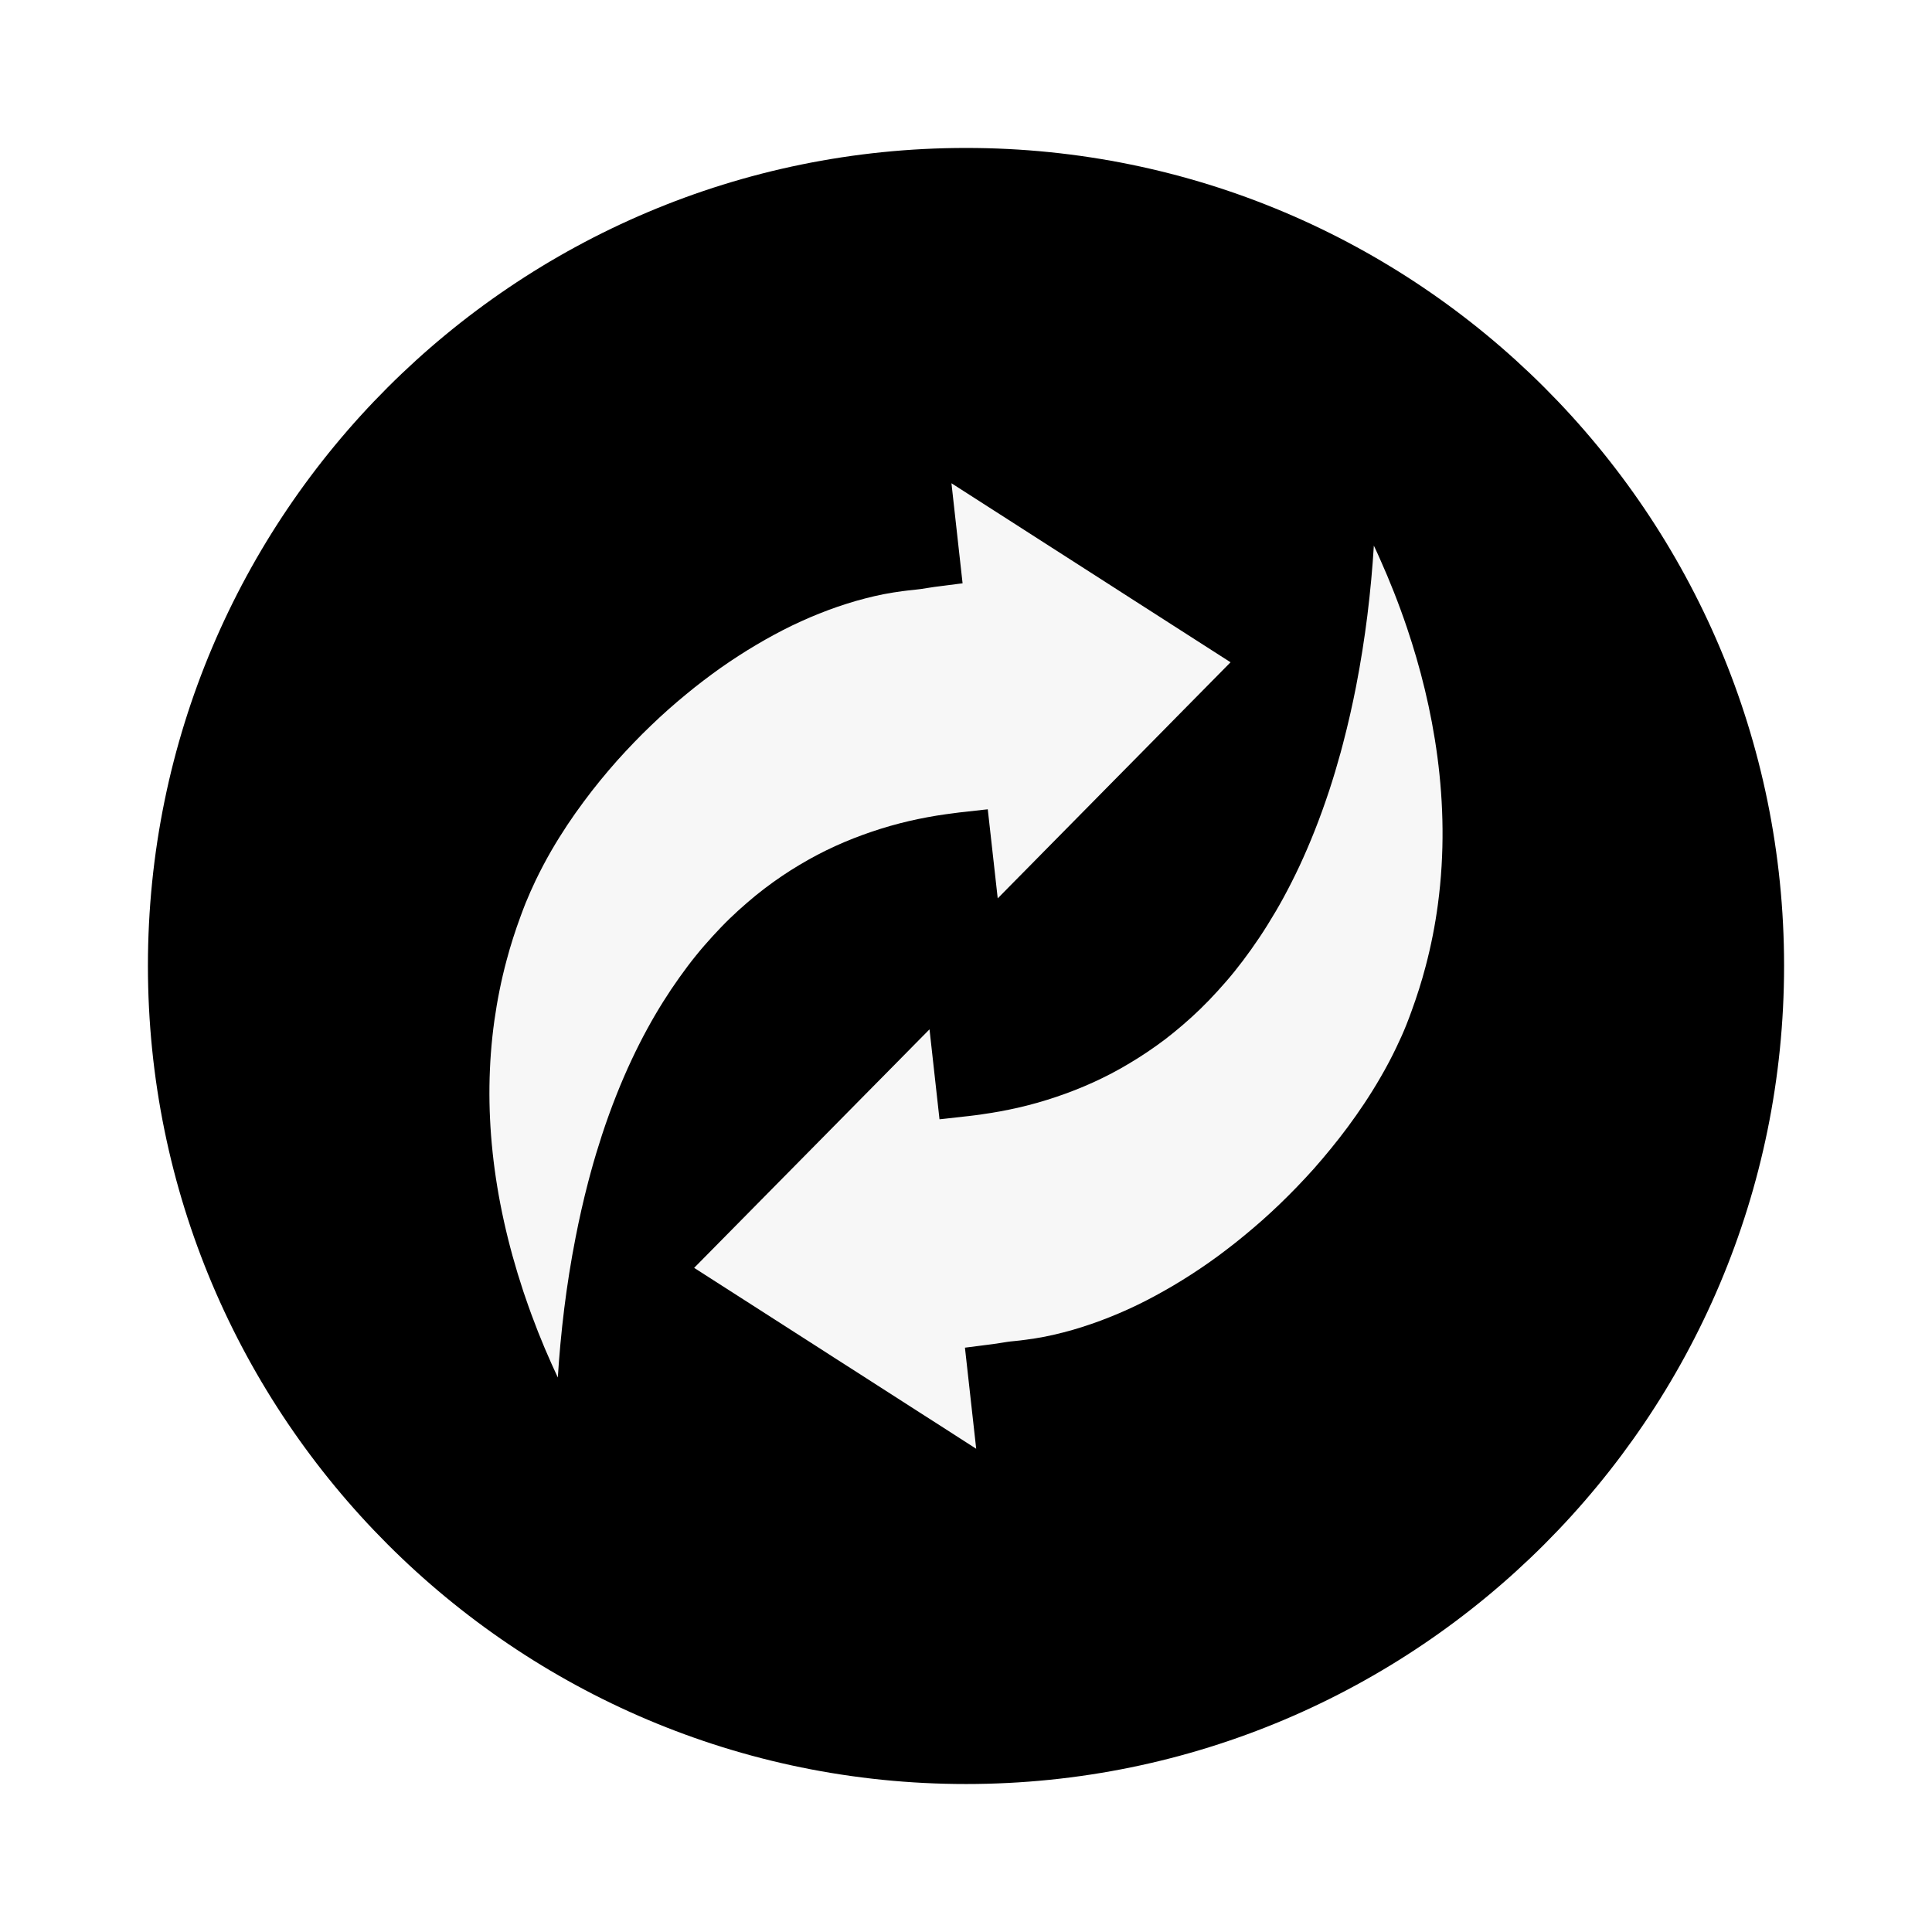
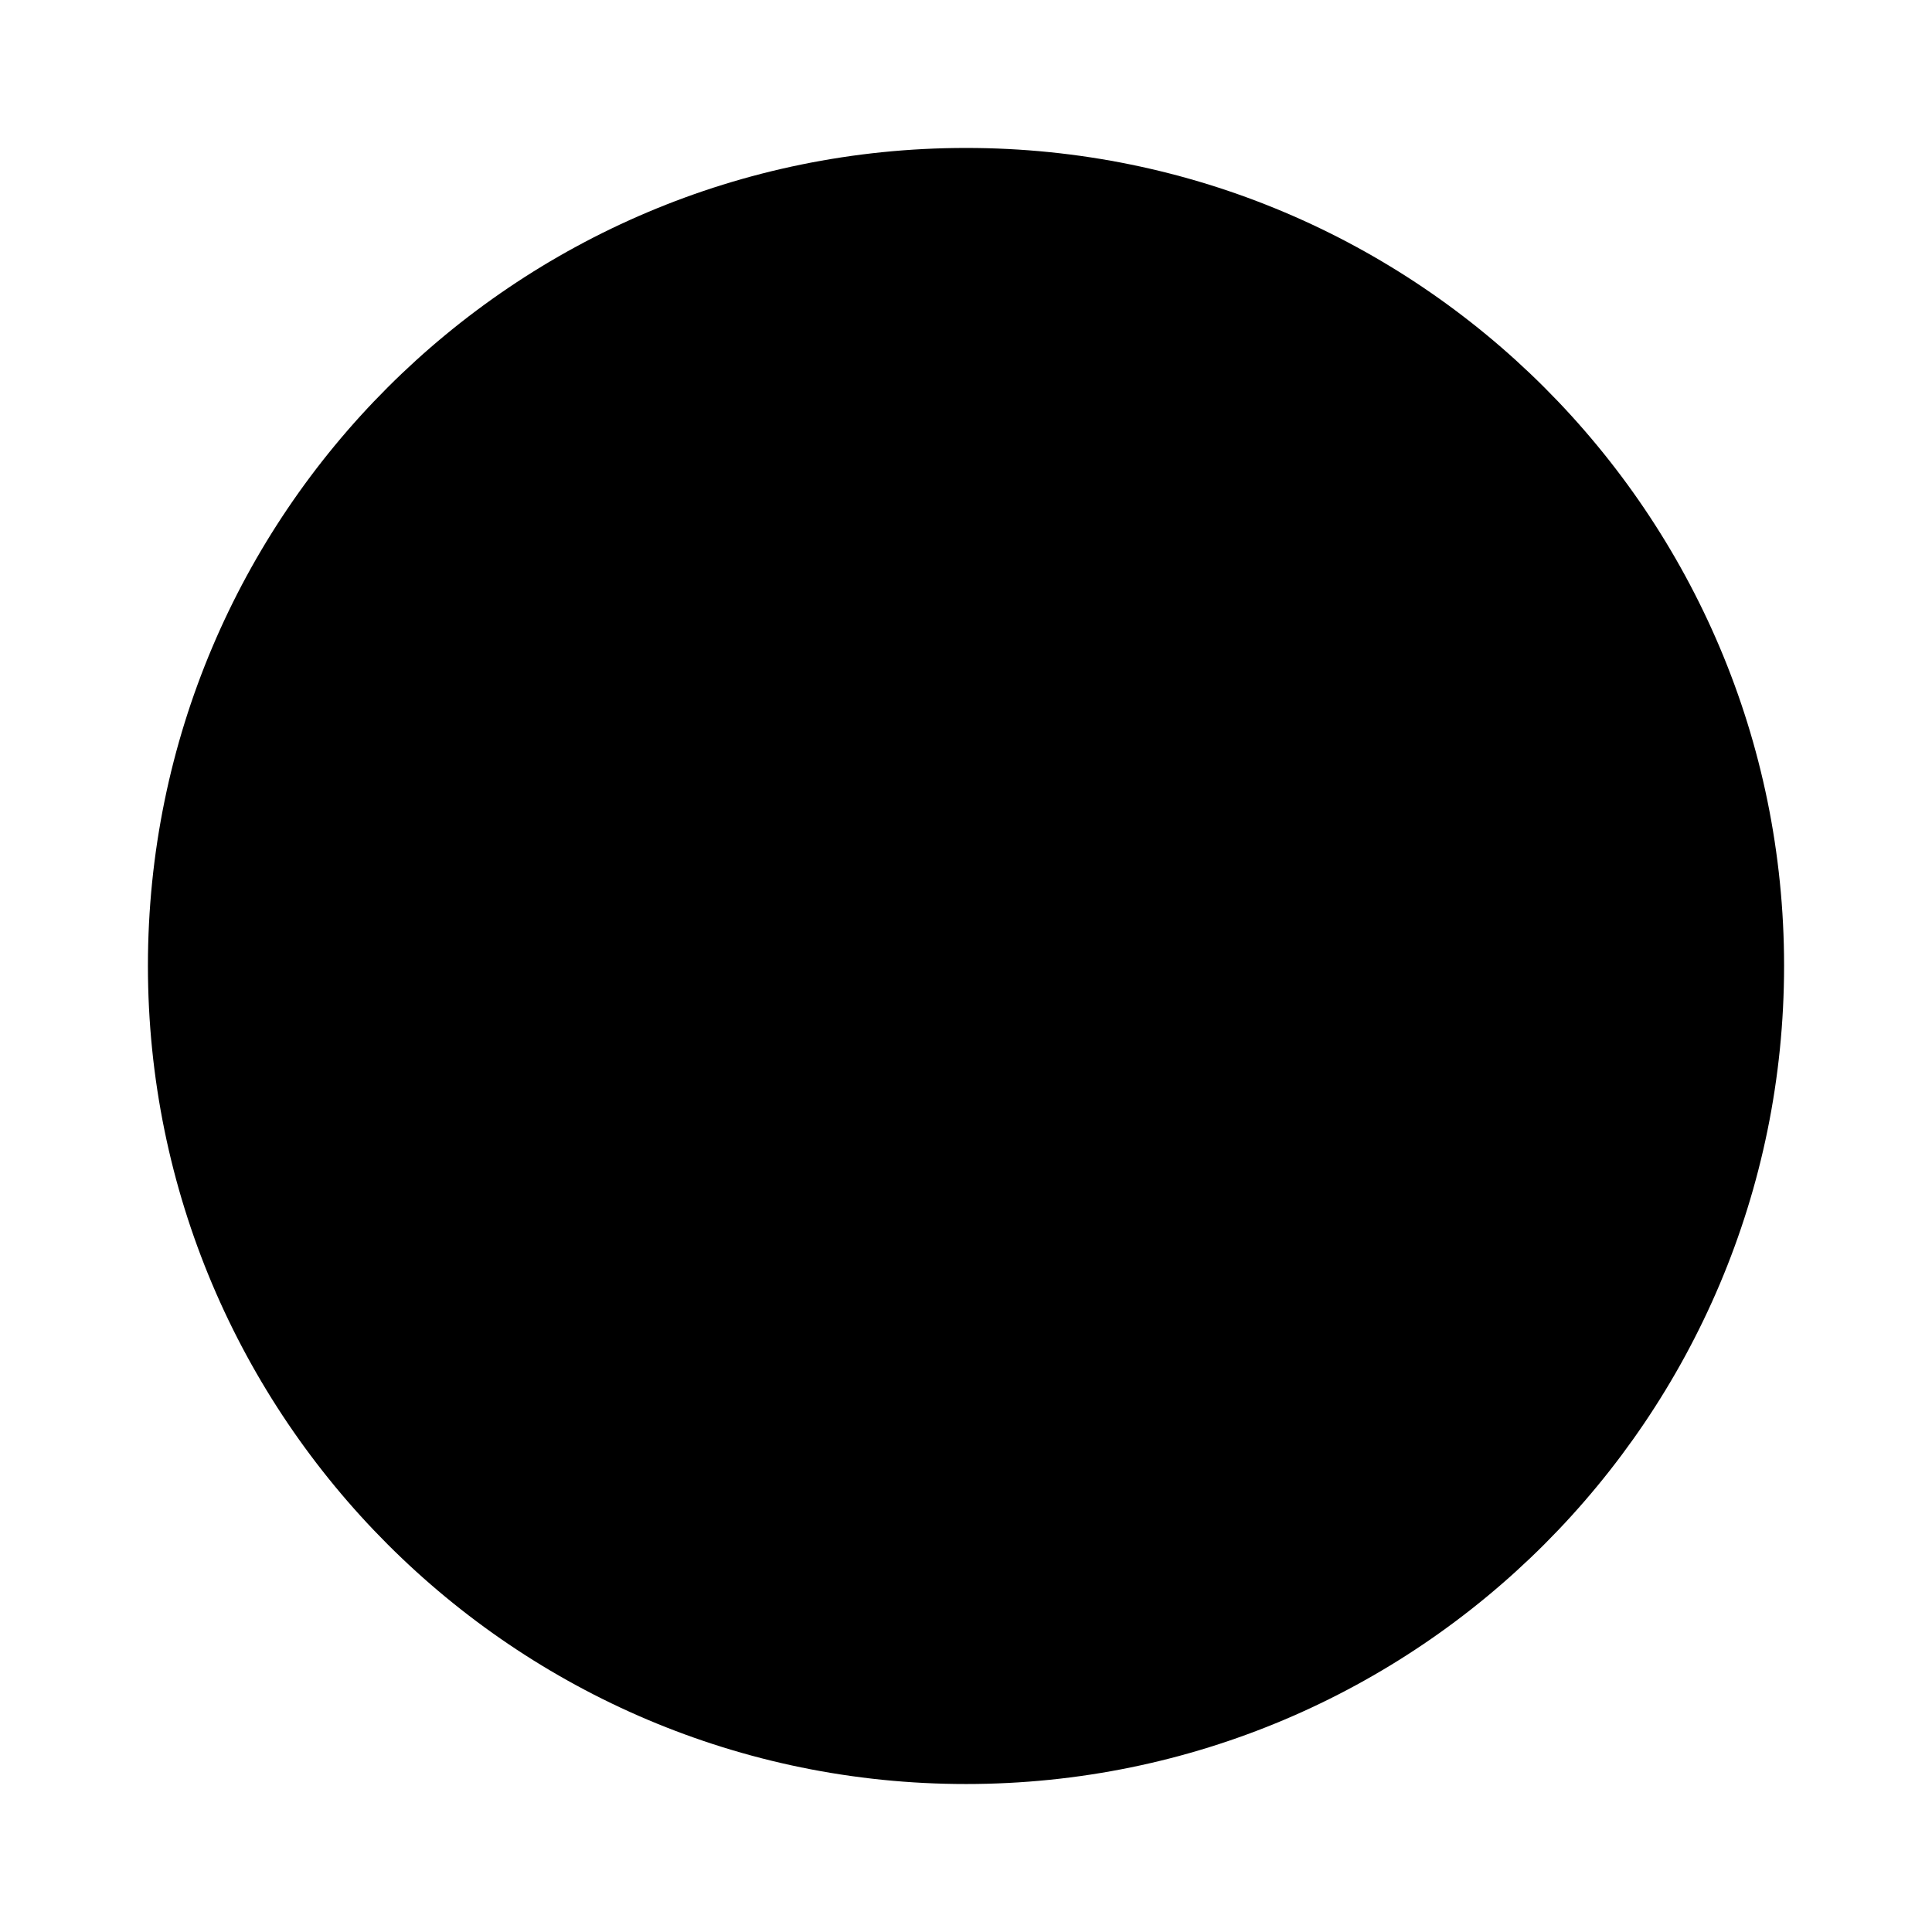
<svg xmlns="http://www.w3.org/2000/svg" version="1.1" id="Calque_1" viewBox="0 0 64 64" xml:space="preserve">
  <g>
    <g>
      <radialGradient id="fondBordure" cx="297.5" cy="-357" r="27.099" gradientTransform="matrix(1 0 0 -1 -265.5 -325)" gradientUnits="userSpaceOnUse">
        <stop offset="0.60" style="stop-color:##spriteCouleurBlack##" />
        <stop offset="0.85" style="stop-color:##spriteCouleur2Fonce##" />
        <stop offset="0.92" style="stop-color:##spriteCouleur2##" />
        <stop offset="0.98" style="stop-color:##spriteCouleur2Moyen##" />
      </radialGradient>
      <path fill="url(#fondBordure)" d="M59.1,31.992c0,14.96-12.137,27.106-27.098,27.106C17.035,59.101,4.9,46.952,4.9,31.992    S17.035,4.901,32.002,4.901C46.963,4.901,59.1,17.032,59.1,31.992z" />
      <g>
        <radialGradient id="fondBackground" cx="56.246" cy="-343.799" r="41.134" gradientTransform="matrix(1 0 0 -1 -19.7197 -325)" gradientUnits="userSpaceOnUse">
          <stop offset="0.489" style="stop-color:##spriteCouleur1Clair##" />
          <stop offset="0.641" style="stop-color:##spriteCouleur1##" />
          <stop offset="0.76" style="stop-color:##spriteCouleur1Moyen##" />
          <stop offset="0.844" style="stop-color:##spriteCouleur1##" />
          <stop offset="0.895" style="stop-color:##spriteCouleur1Clair##" />
        </radialGradient>
        <path fill="url(#fondBackground)" d="M56.018,31.994c0,13.261-10.758,24.022-24.016,24.022c-13.266,0-24.02-10.763-24.02-24.022     S18.736,7.983,32.002,7.983C45.26,7.983,56.018,18.734,56.018,31.994z" />
        <linearGradient id="fondHalo" gradientUnits="userSpaceOnUse" x1="-792.725" y1="41.832" x2="-792.555" y2="42.464" gradientTransform="matrix(37.3965 0 0 37.3965 29672.719 -1554.157)">
          <stop offset="0" style="stop-color:##spriteCouleurWhite##" stop-opacity="0.80" />
          <stop offset="0.736" style="stop-color:##spriteCouleurWhite##" stop-opacity="0.05" />
        </linearGradient>
        <path fill="url(#fondHalo)" d="M32.834,9.622c-1.404,0-2.857,0.132-4.326,0.404c-9.264,1.733-15.768,8.522-14.531,15.157     c1.041,5.581,7.242,9.278,14.701,9.278c1.408,0,2.859-0.133,4.326-0.406c9.27-1.733,15.771-8.517,14.533-15.146     C46.496,13.326,40.299,9.622,32.834,9.622z" />
      </g>
    </g>
    <g transform="translate(32, 32) scale(0.6863, 0.6863) translate(-32, -32)">
-       <path fill="#f7f7f7" d="M10.742,28.967c0.146-0.362,0.311-0.729,0.486-1.099c0.229-0.475,0.48-0.954,0.756-1.432    c0.242-0.418,0.502-0.834,0.777-1.25c0.25-0.376,0.516-0.751,0.793-1.124c0.256-0.347,0.523-0.688,0.801-1.029    c0.262-0.321,0.531-0.638,0.811-0.952c0.266-0.298,0.539-0.59,0.818-0.879c0.268-0.279,0.543-0.553,0.826-0.823    c0.27-0.261,0.549-0.517,0.83-0.767c0.273-0.244,0.555-0.481,0.838-0.715c0.275-0.229,0.557-0.452,0.842-0.669    c0.279-0.213,0.562-0.421,0.846-0.623c0.281-0.198,0.566-0.388,0.854-0.575c0.283-0.183,0.568-0.36,0.857-0.53    c0.285-0.169,0.572-0.333,0.861-0.488c0.287-0.154,0.576-0.305,0.867-0.445c0.289-0.139,0.58-0.271,0.871-0.396    c0.293-0.125,0.584-0.24,0.877-0.35c0.293-0.11,0.588-0.211,0.883-0.304c0.295-0.094,0.592-0.181,0.889-0.256    c0.297-0.077,0.596-0.147,0.893-0.206c0.301-0.06,0.602-0.104,0.9-0.146c0.189-0.023,0.377-0.049,0.566-0.065    c0.117-0.012,0.229-0.025,0.338-0.04c0.107-0.017,0.213-0.033,0.318-0.05c0.113-0.018,0.229-0.036,0.346-0.053l0.238-0.03    l0.902-0.116l0.209-0.026l-0.537-4.83l0.76,0.487l0.985,0.632l0.988,0.633l0.986,0.633l0.986,0.633l0.988,0.633l0.986,0.633    l0.986,0.632l0.986,0.634l0.986,0.632l0.988,0.634l2.846,1.825l-2.375,2.407l-0.822,0.835l-0.822,0.834l-0.824,0.835l-0.824,0.834    l-0.822,0.834l-0.824,0.835l-0.822,0.834l-0.824,0.835l-0.822,0.835l-0.824,0.834l-0.631,0.642h-0.002l-0.48-4.297l-0.207,0.022    l-0.907,0.102l-0.26,0.028c-0.217,0.025-0.43,0.055-0.643,0.085c-0.305,0.042-0.605,0.091-0.9,0.146    c-0.303,0.057-0.602,0.118-0.896,0.187c-0.301,0.07-0.598,0.148-0.891,0.231c-0.299,0.085-0.594,0.178-0.885,0.276    c-0.299,0.101-0.59,0.208-0.881,0.321c-0.295,0.116-0.588,0.239-0.875,0.37c-0.293,0.134-0.582,0.274-0.869,0.424    c-0.291,0.153-0.578,0.316-0.863,0.485c-0.289,0.172-0.576,0.353-0.855,0.542c-0.287,0.195-0.57,0.396-0.848,0.609    c-0.287,0.218-0.566,0.446-0.84,0.684c-0.283,0.244-0.561,0.494-0.832,0.757c-0.281,0.271-0.553,0.559-0.822,0.851    c-0.277,0.303-0.549,0.613-0.811,0.939c-0.275,0.339-0.541,0.694-0.799,1.057c-0.271,0.379-0.533,0.771-0.787,1.176    c-0.266,0.424-0.521,0.86-0.768,1.313c-0.262,0.479-0.512,0.976-0.752,1.486c-0.256,0.545-0.498,1.107-0.729,1.688    c-0.248,0.625-0.482,1.271-0.701,1.938c-0.191,0.589-0.375,1.19-0.543,1.81c-0.043,0.151-0.08,0.303-0.121,0.452    c-0.238,0.913-0.441,1.816-0.613,2.702c-0.23,1.169-0.406,2.305-0.541,3.383c-0.15,1.207-0.25,2.339-0.314,3.362    c-0.1-0.212-0.201-0.434-0.301-0.657c-0.438-0.973-0.875-2.062-1.277-3.248c-0.029-0.086-0.059-0.171-0.088-0.256    c-1.508-4.555-1.971-8.926-1.398-13.057c0.139-0.987,0.334-1.964,0.592-2.924c0.191-0.72,0.42-1.432,0.68-2.135    C10.58,29.381,10.66,29.174,10.742,28.967z" />
-       <path fill="#f7f7f7" d="M18.878,46.57l2.4-2.432l0.832-0.844l0.832-0.843l0.832-0.843l0.832-0.843l0.832-0.843l0.832-0.843   l0.832-0.844l0.832-0.842l0.832-0.843l0.832-0.844l0.639-0.647c0,0,0.002,0,0.002-0.001l0.482,4.341l0.211-0.022l0.914-0.103   l0.264-0.029c0.221-0.023,0.436-0.054,0.651-0.085c0.305-0.043,0.609-0.09,0.908-0.146c0.305-0.058,0.607-0.119,0.906-0.189   c0.303-0.071,0.602-0.149,0.898-0.232c0.303-0.086,0.602-0.181,0.895-0.279c0.301-0.102,0.598-0.209,0.891-0.325   c0.299-0.118,0.594-0.242,0.885-0.374c0.295-0.136,0.59-0.278,0.877-0.429c0.297-0.154,0.586-0.319,0.871-0.49   c0.293-0.174,0.582-0.356,0.865-0.548c0.291-0.196,0.578-0.399,0.859-0.612c0.289-0.221,0.57-0.453,0.848-0.691   c0.287-0.246,0.566-0.499,0.84-0.765c0.285-0.275,0.561-0.563,0.83-0.859c0.281-0.308,0.555-0.621,0.82-0.949   c0.277-0.343,0.547-0.701,0.807-1.067c0.273-0.383,0.539-0.778,0.793-1.188c0.268-0.429,0.529-0.87,0.777-1.327   c0.264-0.485,0.516-0.985,0.76-1.503c0.256-0.55,0.502-1.118,0.734-1.705c0.252-0.632,0.486-1.286,0.709-1.958   c0.195-0.594,0.377-1.203,0.549-1.828c0.043-0.152,0.082-0.304,0.121-0.457c0.242-0.921,0.447-1.834,0.623-2.729   c0.23-1.183,0.408-2.329,0.545-3.418c0.15-1.212,0.252-2.354,0.314-3.383c0.104,0.218,0.207,0.445,0.309,0.676   c0.443,0.99,0.889,2.101,1.297,3.311c1.254,3.723,2.15,8.381,1.484,13.339c-0.131,0.986-0.326,1.983-0.592,2.988   c-0.189,0.721-0.418,1.445-0.684,2.17c-0.078,0.211-0.154,0.423-0.24,0.635c-0.146,0.368-0.312,0.737-0.492,1.109   c-0.23,0.482-0.484,0.964-0.766,1.447c-0.244,0.422-0.506,0.843-0.785,1.263c-0.252,0.38-0.52,0.759-0.799,1.136   c-0.26,0.35-0.529,0.695-0.811,1.039c-0.266,0.324-0.535,0.646-0.816,0.962c-0.27,0.301-0.545,0.597-0.828,0.89   c-0.271,0.28-0.549,0.559-0.834,0.832c-0.273,0.263-0.555,0.521-0.838,0.774c-0.277,0.245-0.561,0.485-0.846,0.721   c-0.279,0.23-0.562,0.458-0.852,0.676c-0.281,0.216-0.564,0.426-0.855,0.629c-0.283,0.2-0.572,0.393-0.861,0.58   c-0.287,0.185-0.574,0.363-0.865,0.536c-0.291,0.17-0.58,0.336-0.873,0.493c-0.291,0.157-0.582,0.308-0.875,0.449   c-0.293,0.143-0.586,0.273-0.881,0.4c-0.293,0.125-0.59,0.243-0.885,0.354c-0.297,0.11-0.594,0.213-0.893,0.308   s-0.598,0.182-0.896,0.258c-0.301,0.077-0.602,0.147-0.904,0.208c-0.303,0.06-0.605,0.105-0.908,0.146   c-0.191,0.025-0.383,0.051-0.572,0.067c-0.119,0.01-0.232,0.023-0.342,0.04c-0.109,0.016-0.217,0.033-0.32,0.05   c-0.115,0.02-0.232,0.037-0.35,0.053l-0.242,0.031l-0.913,0.117l-0.209,0.026l0.543,4.88l-0.768-0.493l-0.996-0.641l-0.998-0.638   l-0.996-0.64l-0.998-0.64l-0.996-0.64l-0.998-0.638l-0.996-0.641l-0.998-0.639l-0.996-0.639l-0.998-0.64L18.878,46.57z" />
+       <path fill="##spriteCouleur3ClairSup##" d="M10.742,28.967c0.146-0.362,0.311-0.729,0.486-1.099c0.229-0.475,0.48-0.954,0.756-1.432    c0.242-0.418,0.502-0.834,0.777-1.25c0.25-0.376,0.516-0.751,0.793-1.124c0.256-0.347,0.523-0.688,0.801-1.029    c0.262-0.321,0.531-0.638,0.811-0.952c0.266-0.298,0.539-0.59,0.818-0.879c0.268-0.279,0.543-0.553,0.826-0.823    c0.27-0.261,0.549-0.517,0.83-0.767c0.273-0.244,0.555-0.481,0.838-0.715c0.275-0.229,0.557-0.452,0.842-0.669    c0.279-0.213,0.562-0.421,0.846-0.623c0.281-0.198,0.566-0.388,0.854-0.575c0.283-0.183,0.568-0.36,0.857-0.53    c0.285-0.169,0.572-0.333,0.861-0.488c0.287-0.154,0.576-0.305,0.867-0.445c0.289-0.139,0.58-0.271,0.871-0.396    c0.293-0.125,0.584-0.24,0.877-0.35c0.293-0.11,0.588-0.211,0.883-0.304c0.295-0.094,0.592-0.181,0.889-0.256    c0.297-0.077,0.596-0.147,0.893-0.206c0.301-0.06,0.602-0.104,0.9-0.146c0.189-0.023,0.377-0.049,0.566-0.065    c0.117-0.012,0.229-0.025,0.338-0.04c0.107-0.017,0.213-0.033,0.318-0.05c0.113-0.018,0.229-0.036,0.346-0.053l0.238-0.03    l0.902-0.116l0.209-0.026l-0.537-4.83l0.76,0.487l0.985,0.632l0.988,0.633l0.986,0.633l0.986,0.633l0.988,0.633l0.986,0.633    l0.986,0.632l0.986,0.634l0.986,0.632l0.988,0.634l2.846,1.825l-2.375,2.407l-0.822,0.835l-0.822,0.834l-0.824,0.835l-0.824,0.834    l-0.822,0.834l-0.824,0.835l-0.822,0.834l-0.824,0.835l-0.822,0.835l-0.824,0.834l-0.631,0.642h-0.002l-0.48-4.297l-0.207,0.022    l-0.907,0.102l-0.26,0.028c-0.217,0.025-0.43,0.055-0.643,0.085c-0.305,0.042-0.605,0.091-0.9,0.146    c-0.303,0.057-0.602,0.118-0.896,0.187c-0.301,0.07-0.598,0.148-0.891,0.231c-0.299,0.085-0.594,0.178-0.885,0.276    c-0.299,0.101-0.59,0.208-0.881,0.321c-0.295,0.116-0.588,0.239-0.875,0.37c-0.293,0.134-0.582,0.274-0.869,0.424    c-0.291,0.153-0.578,0.316-0.863,0.485c-0.289,0.172-0.576,0.353-0.855,0.542c-0.287,0.195-0.57,0.396-0.848,0.609    c-0.287,0.218-0.566,0.446-0.84,0.684c-0.283,0.244-0.561,0.494-0.832,0.757c-0.281,0.271-0.553,0.559-0.822,0.851    c-0.277,0.303-0.549,0.613-0.811,0.939c-0.275,0.339-0.541,0.694-0.799,1.057c-0.271,0.379-0.533,0.771-0.787,1.176    c-0.266,0.424-0.521,0.86-0.768,1.313c-0.262,0.479-0.512,0.976-0.752,1.486c-0.256,0.545-0.498,1.107-0.729,1.688    c-0.248,0.625-0.482,1.271-0.701,1.938c-0.191,0.589-0.375,1.19-0.543,1.81c-0.043,0.151-0.08,0.303-0.121,0.452    c-0.238,0.913-0.441,1.816-0.613,2.702c-0.23,1.169-0.406,2.305-0.541,3.383c-0.15,1.207-0.25,2.339-0.314,3.362    c-0.1-0.212-0.201-0.434-0.301-0.657c-0.438-0.973-0.875-2.062-1.277-3.248c-0.029-0.086-0.059-0.171-0.088-0.256    c-1.508-4.555-1.971-8.926-1.398-13.057c0.139-0.987,0.334-1.964,0.592-2.924c0.191-0.72,0.42-1.432,0.68-2.135    C10.58,29.381,10.66,29.174,10.742,28.967z" />
+       <path fill="##spriteCouleur3ClairSup##" d="M18.878,46.57l2.4-2.432l0.832-0.844l0.832-0.843l0.832-0.843l0.832-0.843l0.832-0.843l0.832-0.843   l0.832-0.844l0.832-0.842l0.832-0.843l0.832-0.844l0.639-0.647c0,0,0.002,0,0.002-0.001l0.482,4.341l0.211-0.022l0.914-0.103   l0.264-0.029c0.221-0.023,0.436-0.054,0.651-0.085c0.305-0.043,0.609-0.09,0.908-0.146c0.305-0.058,0.607-0.119,0.906-0.189   c0.303-0.071,0.602-0.149,0.898-0.232c0.303-0.086,0.602-0.181,0.895-0.279c0.301-0.102,0.598-0.209,0.891-0.325   c0.299-0.118,0.594-0.242,0.885-0.374c0.295-0.136,0.59-0.278,0.877-0.429c0.297-0.154,0.586-0.319,0.871-0.49   c0.293-0.174,0.582-0.356,0.865-0.548c0.291-0.196,0.578-0.399,0.859-0.612c0.289-0.221,0.57-0.453,0.848-0.691   c0.287-0.246,0.566-0.499,0.84-0.765c0.285-0.275,0.561-0.563,0.83-0.859c0.281-0.308,0.555-0.621,0.82-0.949   c0.277-0.343,0.547-0.701,0.807-1.067c0.273-0.383,0.539-0.778,0.793-1.188c0.268-0.429,0.529-0.87,0.777-1.327   c0.264-0.485,0.516-0.985,0.76-1.503c0.256-0.55,0.502-1.118,0.734-1.705c0.252-0.632,0.486-1.286,0.709-1.958   c0.195-0.594,0.377-1.203,0.549-1.828c0.043-0.152,0.082-0.304,0.121-0.457c0.242-0.921,0.447-1.834,0.623-2.729   c0.23-1.183,0.408-2.329,0.545-3.418c0.15-1.212,0.252-2.354,0.314-3.383c0.104,0.218,0.207,0.445,0.309,0.676   c0.443,0.99,0.889,2.101,1.297,3.311c1.254,3.723,2.15,8.381,1.484,13.339c-0.131,0.986-0.326,1.983-0.592,2.988   c-0.189,0.721-0.418,1.445-0.684,2.17c-0.078,0.211-0.154,0.423-0.24,0.635c-0.146,0.368-0.312,0.737-0.492,1.109   c-0.23,0.482-0.484,0.964-0.766,1.447c-0.244,0.422-0.506,0.843-0.785,1.263c-0.252,0.38-0.52,0.759-0.799,1.136   c-0.26,0.35-0.529,0.695-0.811,1.039c-0.266,0.324-0.535,0.646-0.816,0.962c-0.27,0.301-0.545,0.597-0.828,0.89   c-0.271,0.28-0.549,0.559-0.834,0.832c-0.273,0.263-0.555,0.521-0.838,0.774c-0.277,0.245-0.561,0.485-0.846,0.721   c-0.279,0.23-0.562,0.458-0.852,0.676c-0.281,0.216-0.564,0.426-0.855,0.629c-0.283,0.2-0.572,0.393-0.861,0.58   c-0.287,0.185-0.574,0.363-0.865,0.536c-0.291,0.17-0.58,0.336-0.873,0.493c-0.291,0.157-0.582,0.308-0.875,0.449   c-0.293,0.143-0.586,0.273-0.881,0.4c-0.293,0.125-0.59,0.243-0.885,0.354c-0.297,0.11-0.594,0.213-0.893,0.308   s-0.598,0.182-0.896,0.258c-0.301,0.077-0.602,0.147-0.904,0.208c-0.303,0.06-0.605,0.105-0.908,0.146   c-0.191,0.025-0.383,0.051-0.572,0.067c-0.119,0.01-0.232,0.023-0.342,0.04c-0.109,0.016-0.217,0.033-0.32,0.05   c-0.115,0.02-0.232,0.037-0.35,0.053l-0.242,0.031l-0.913,0.117l-0.209,0.026l0.543,4.88l-0.768-0.493l-0.996-0.641l-0.998-0.638   l-0.996-0.64l-0.998-0.64l-0.996-0.64l-0.998-0.638l-0.996-0.641l-0.998-0.639l-0.996-0.639l-0.998-0.64L18.878,46.57z" />
    </g>
  </g>
</svg>
